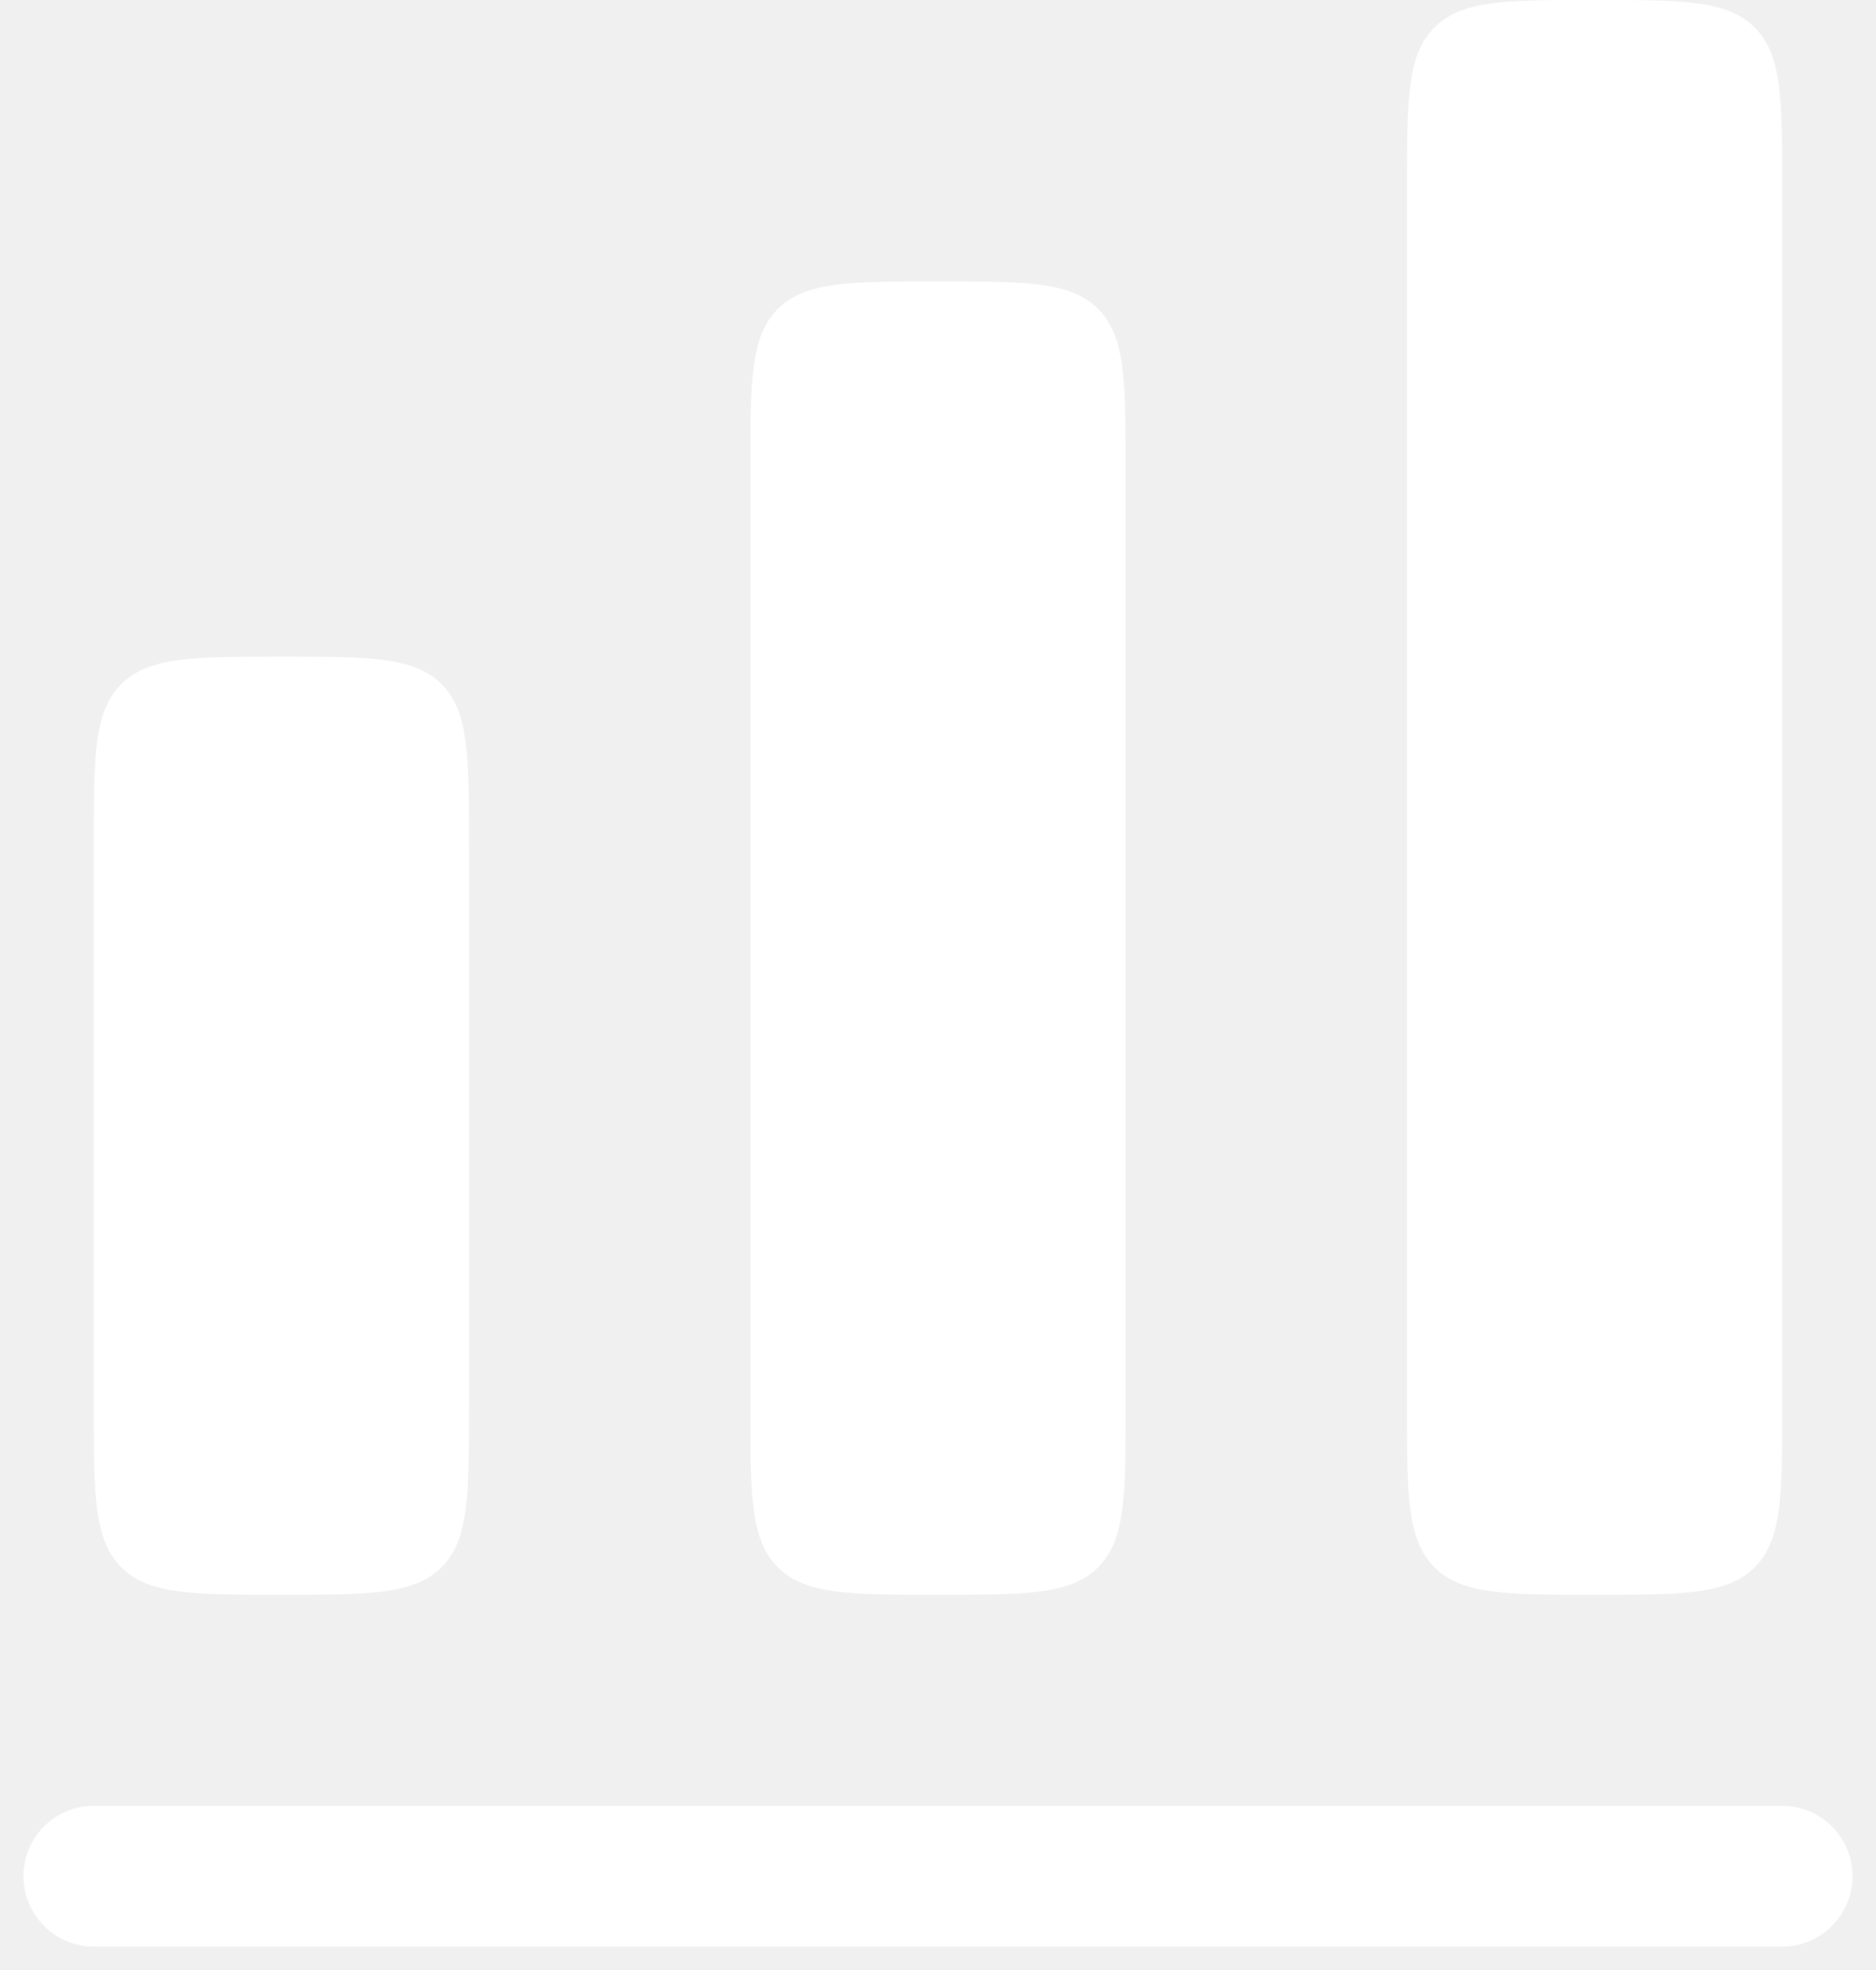
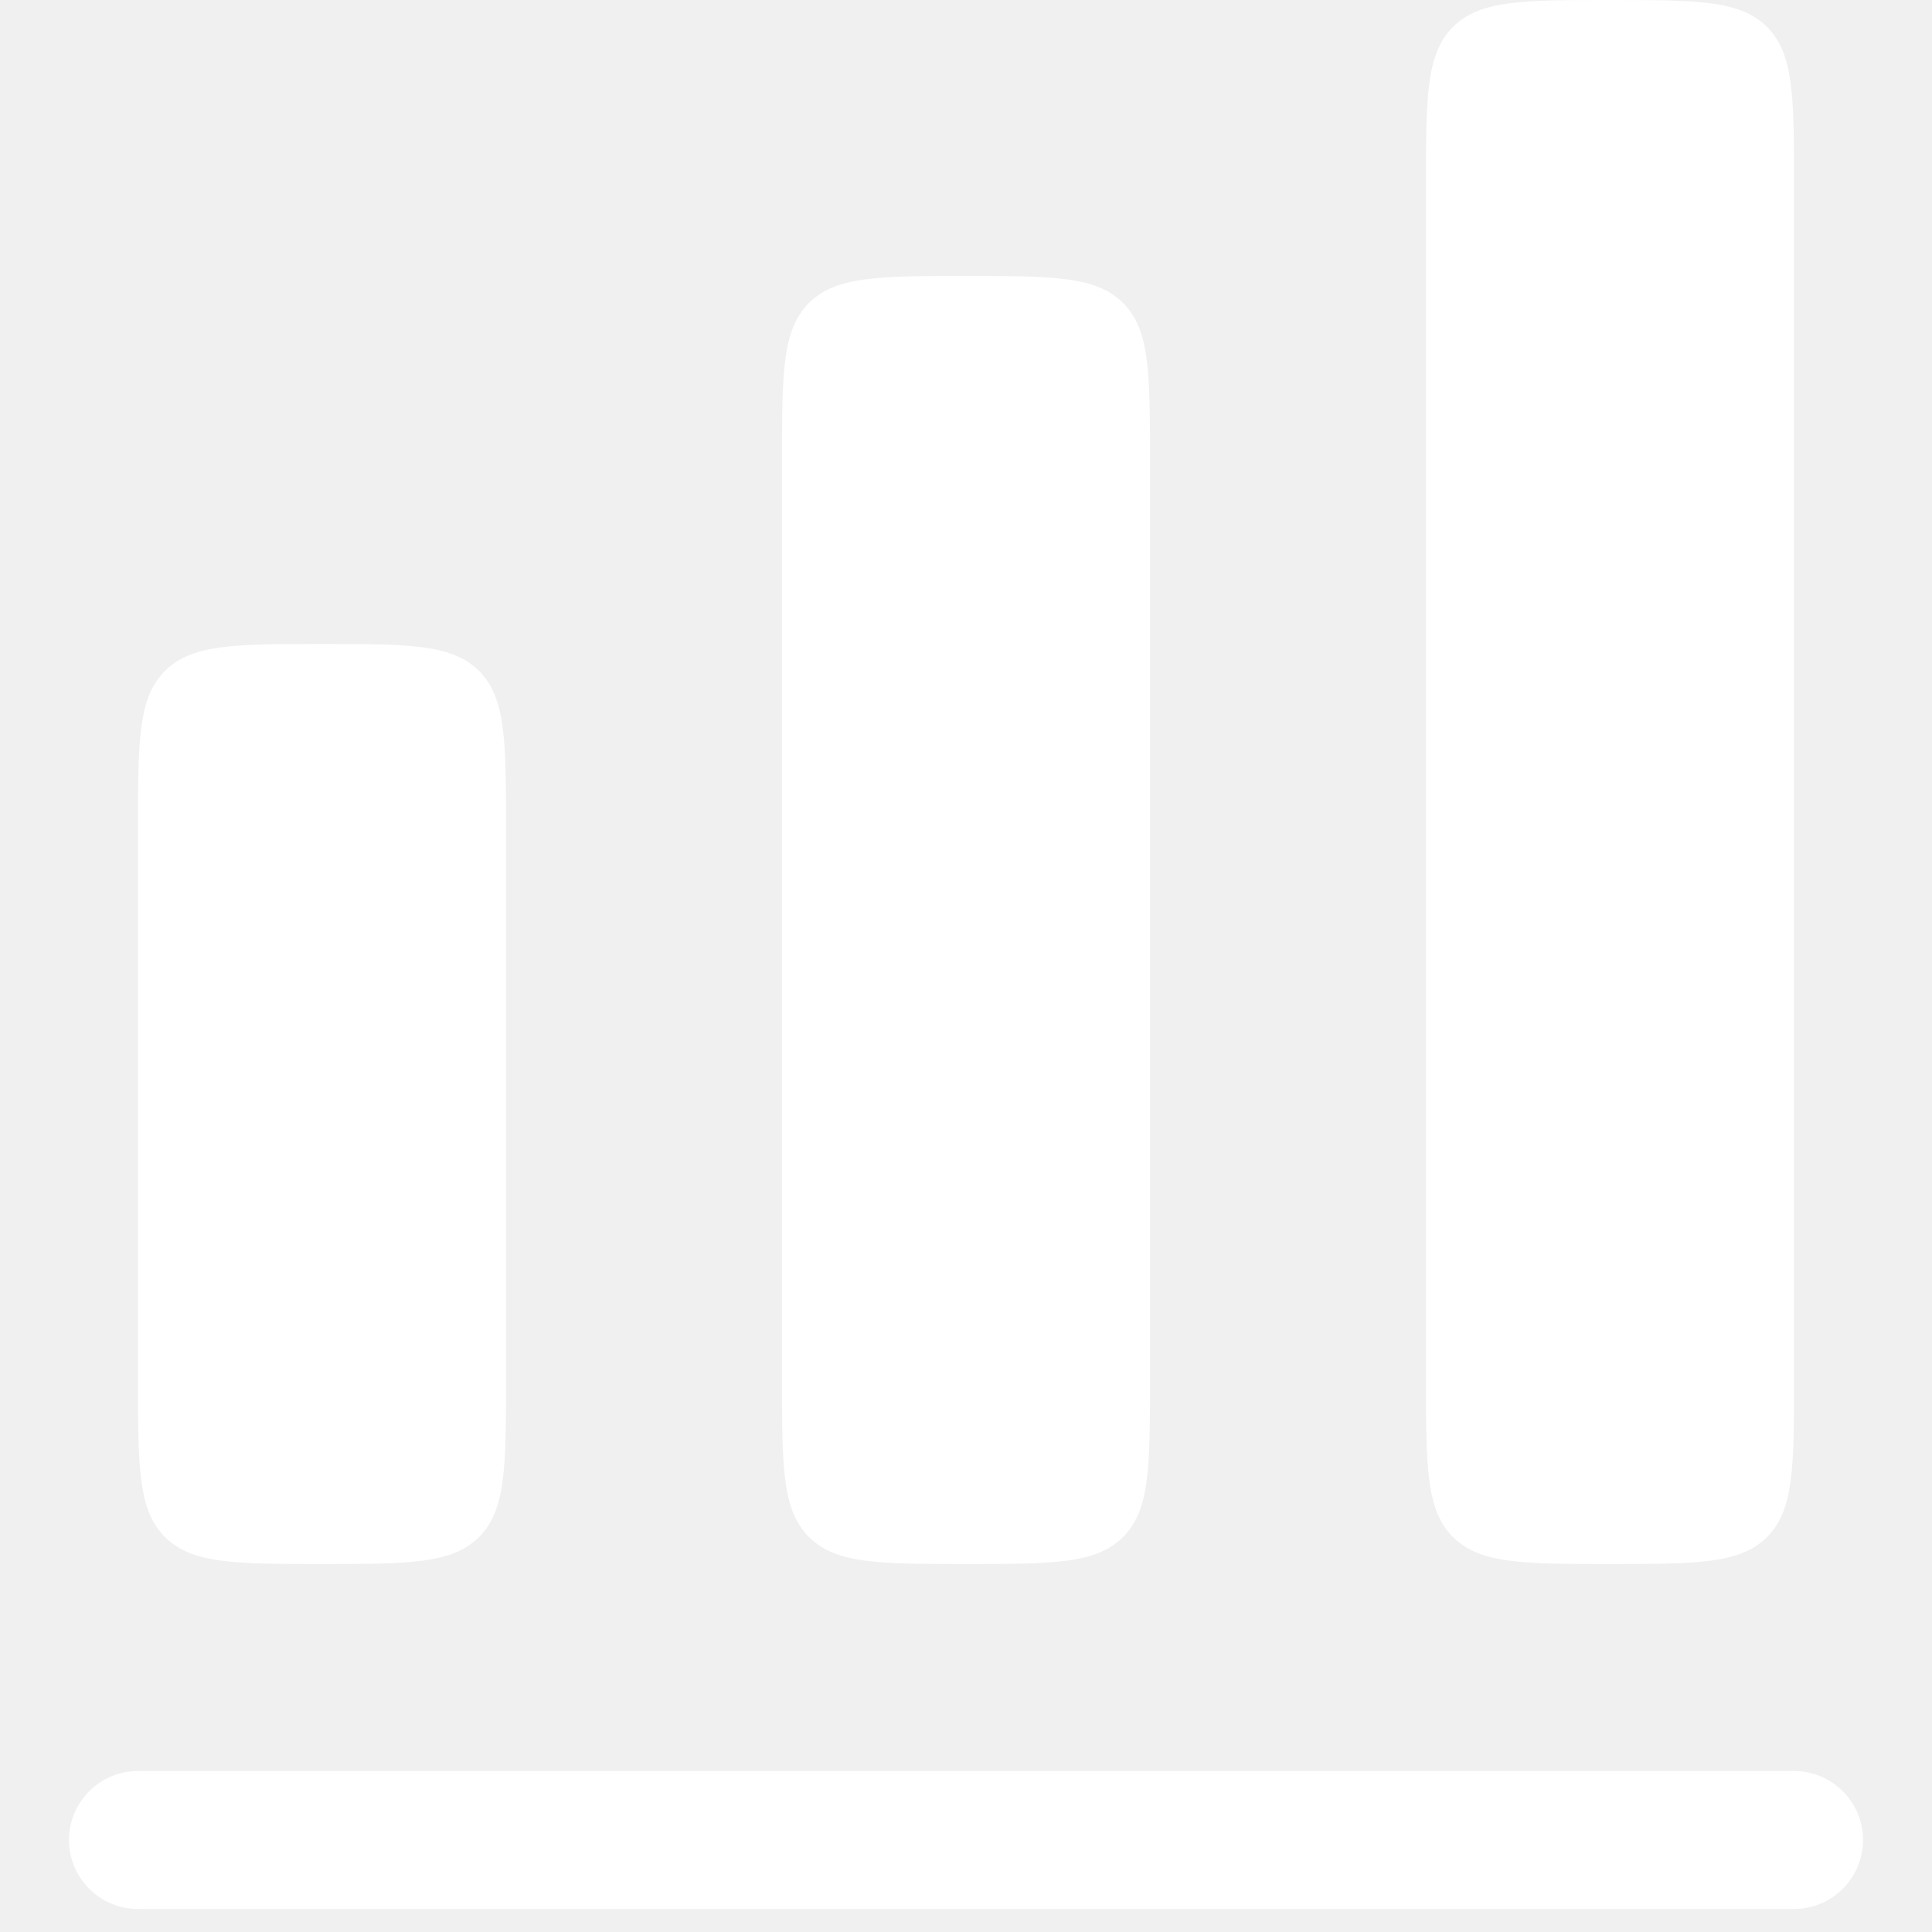
- <svg xmlns="http://www.w3.org/2000/svg" width="20" height="21" viewBox="0 0 20 21" fill="none">
+ <svg xmlns="http://www.w3.org/2000/svg" width="24" height="24" viewBox="0 0 20 21" fill="none">
  <path d="M15.293 0.293C15 0.586 15 1.057 15 2V15C15 15.943 15 16.414 15.293 16.707C15.586 17 16.057 17 17 17C17.943 17 18.414 17 18.707 16.707C19 16.414 19 15.943 19 15V2C19 1.057 19 0.586 18.707 0.293C18.414 0 17.943 0 17 0C16.057 0 15.586 0 15.293 0.293Z" fill="white" />
  <path d="M8 5C8 4.057 8 3.586 8.293 3.293C8.586 3 9.057 3 10 3C10.943 3 11.414 3 11.707 3.293C12 3.586 12 4.057 12 5V15C12 15.943 12 16.414 11.707 16.707C11.414 17 10.943 17 10 17C9.057 17 8.586 17 8.293 16.707C8 16.414 8 15.943 8 15V5Z" fill="white" />
  <path d="M1.293 7.293C1 7.586 1 8.057 1 9V15C1 15.943 1 16.414 1.293 16.707C1.586 17 2.057 17 3 17C3.943 17 4.414 17 4.707 16.707C5 16.414 5 15.943 5 15V9C5 8.057 5 7.586 4.707 7.293C4.414 7 3.943 7 3 7C2.057 7 1.586 7 1.293 7.293Z" fill="white" />
  <path d="M1 19.25C0.586 19.25 0.25 19.586 0.25 20C0.25 20.414 0.586 20.75 1 20.75H19C19.414 20.75 19.75 20.414 19.75 20C19.75 19.586 19.414 19.25 19 19.25H1Z" fill="white" />
</svg>
